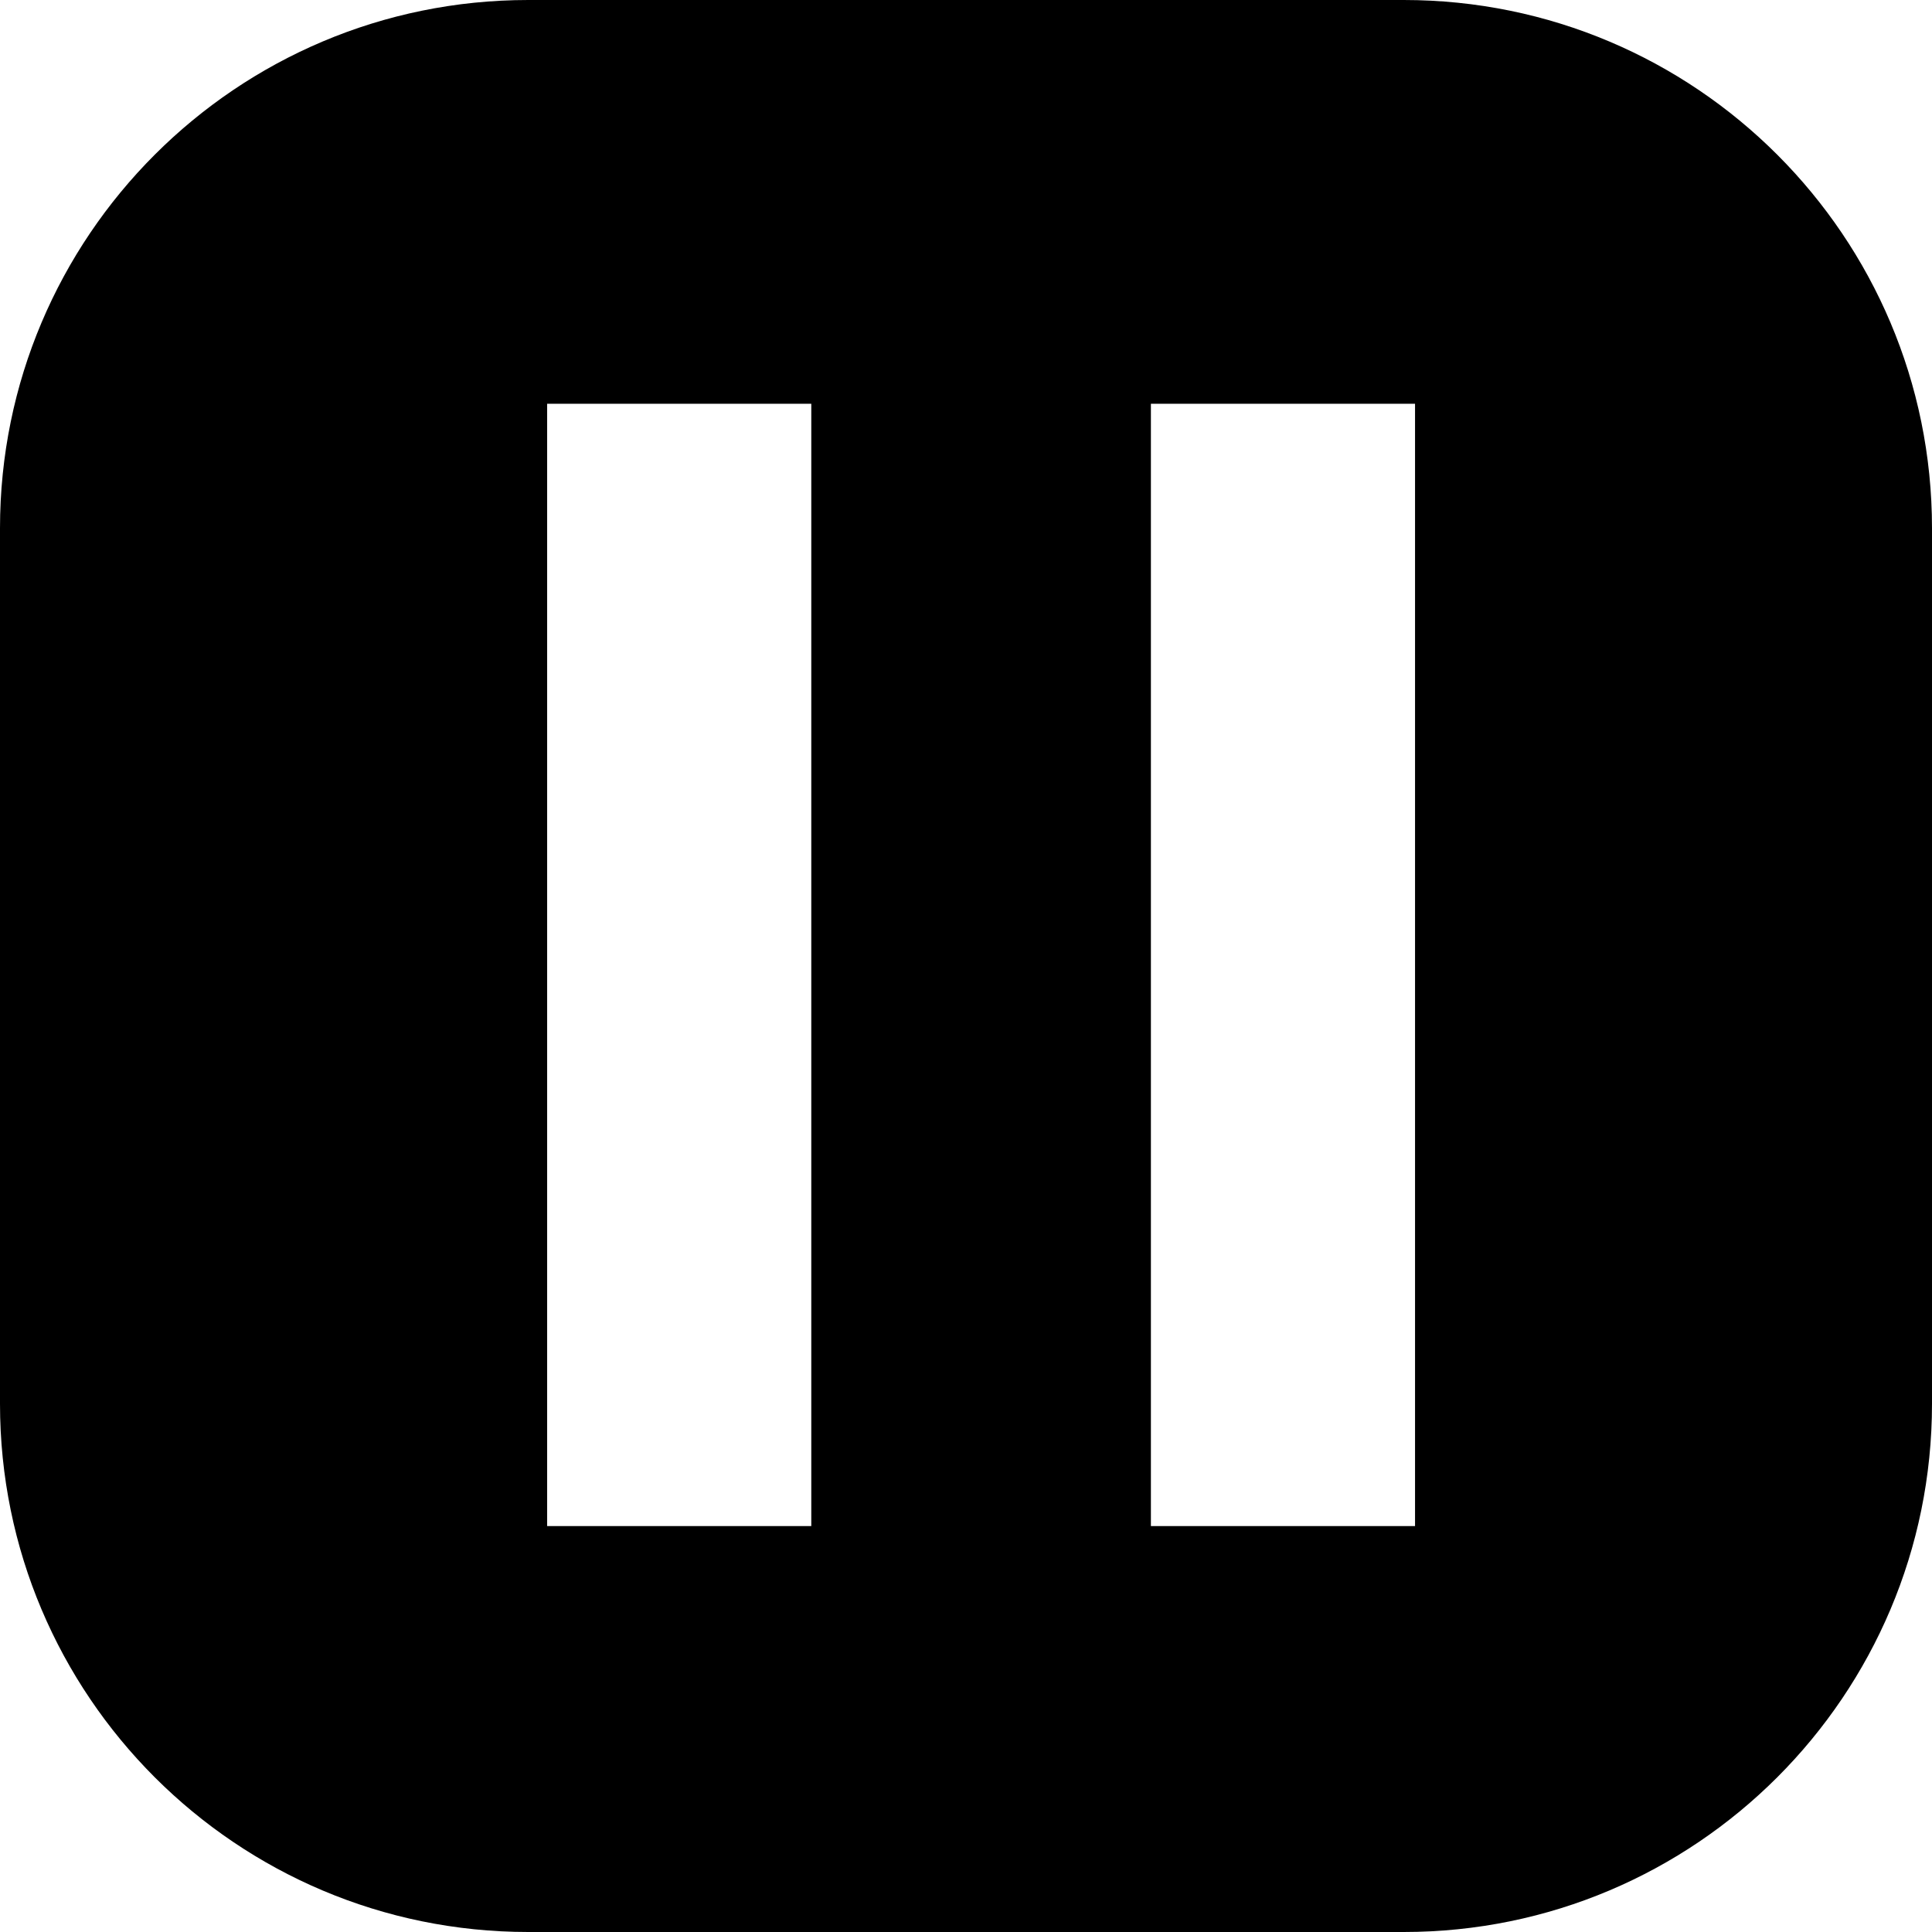
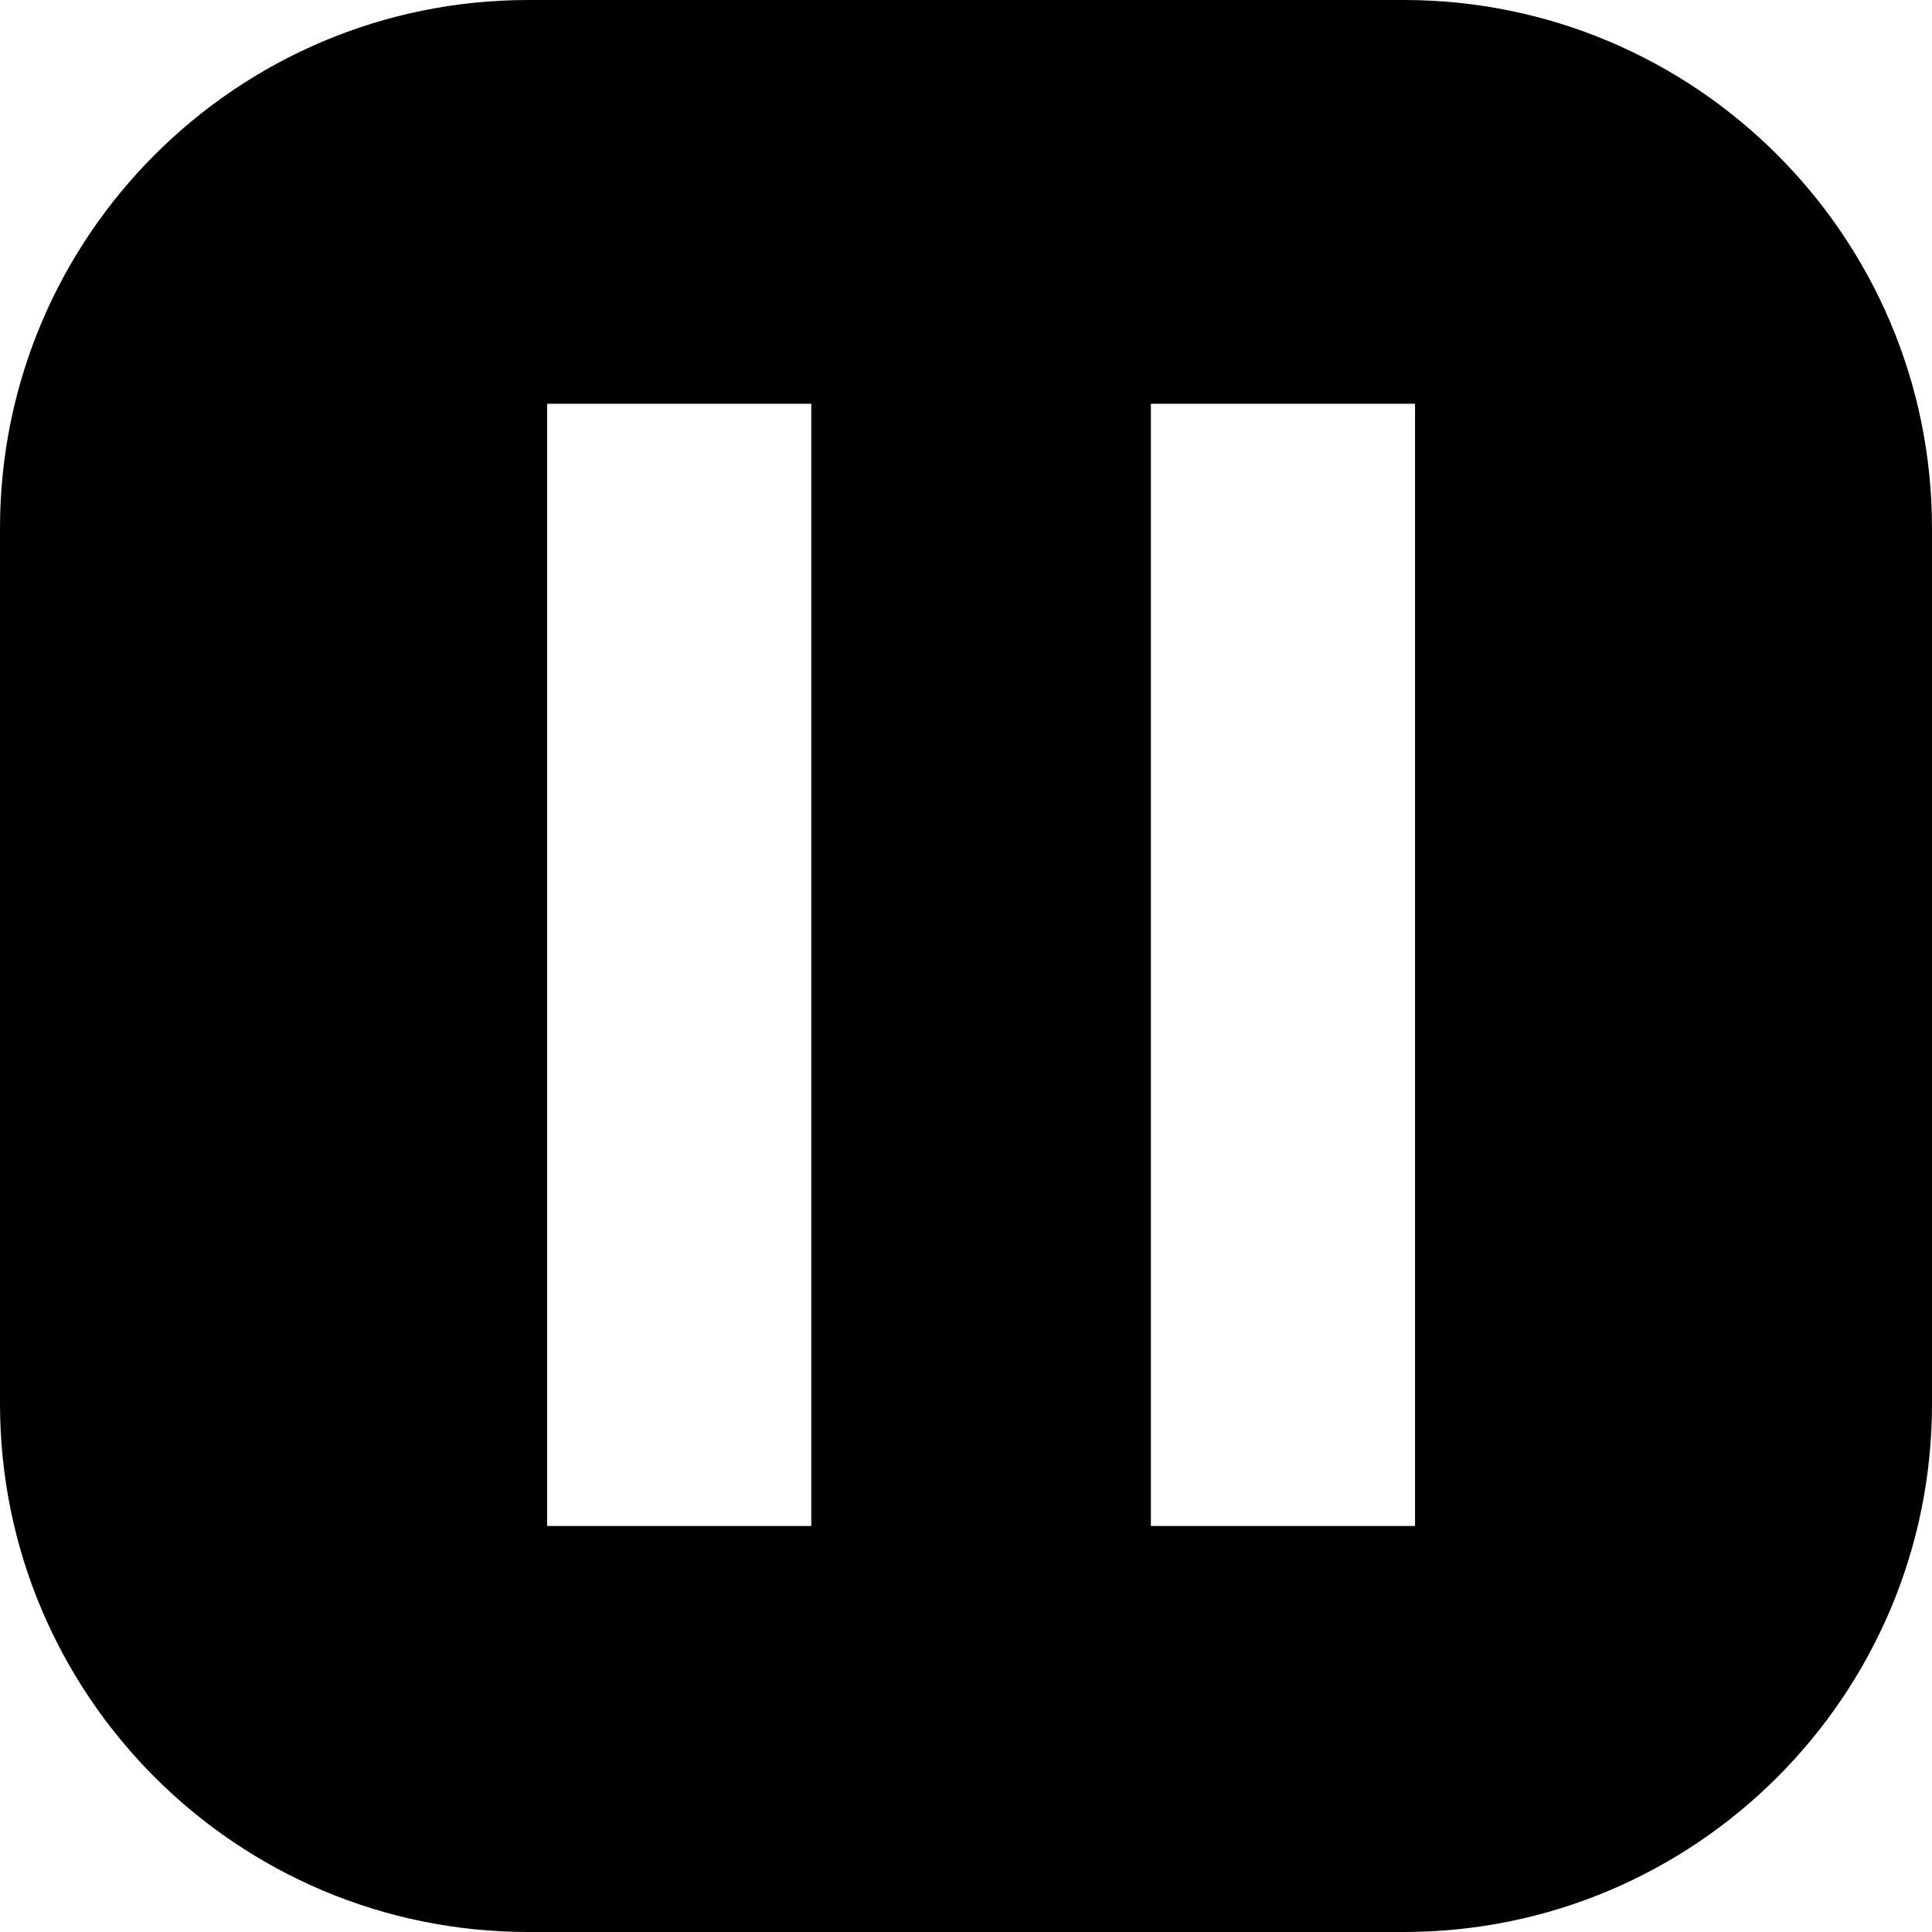
- <svg xmlns="http://www.w3.org/2000/svg" width="512px" height="512px" viewBox="0 0 512 512" version="1.1">
-   <defs />
-   <g id="Page-1" stroke="none" stroke-width="1" fill="none" fill-rule="evenodd">
-     <g id="pause" fill="#000000">
-       <path d="M139.991,0 C62.676,0 0,62.685 0,139.991 L0,372.009 C0,449.324 62.685,512 139.991,512 L372.009,512 C449.324,512 512,449.315 512,372.009 L512,139.991 C512,62.676 449.315,0 372.009,0 L139.991,0 Z M145,107 L145,404.429 L215,404.429 L215,107 L145,107 Z M305,107 L305,404.429 L375,404.429 L375,107 L305,107 Z" />
-     </g>
-   </g>
+ <svg xmlns="http://www.w3.org/2000/svg" version="1.1" id="Layer_1" x="0px" y="0px" viewBox="0 0 512 512" enable-background="new 0 0 512 512" xml:space="preserve">
+   <path d="M372,0H140C62.7,0,0,62.7,0,140v232c0,77.3,62.7,140,140,140h232c77.3,0,140-62.7,140-140V140C512,62.7,449.3,0,372,0z   M215,404.4h-70V107h70V404.4z M375,404.4h-70V107h70V404.4z" />
</svg>
